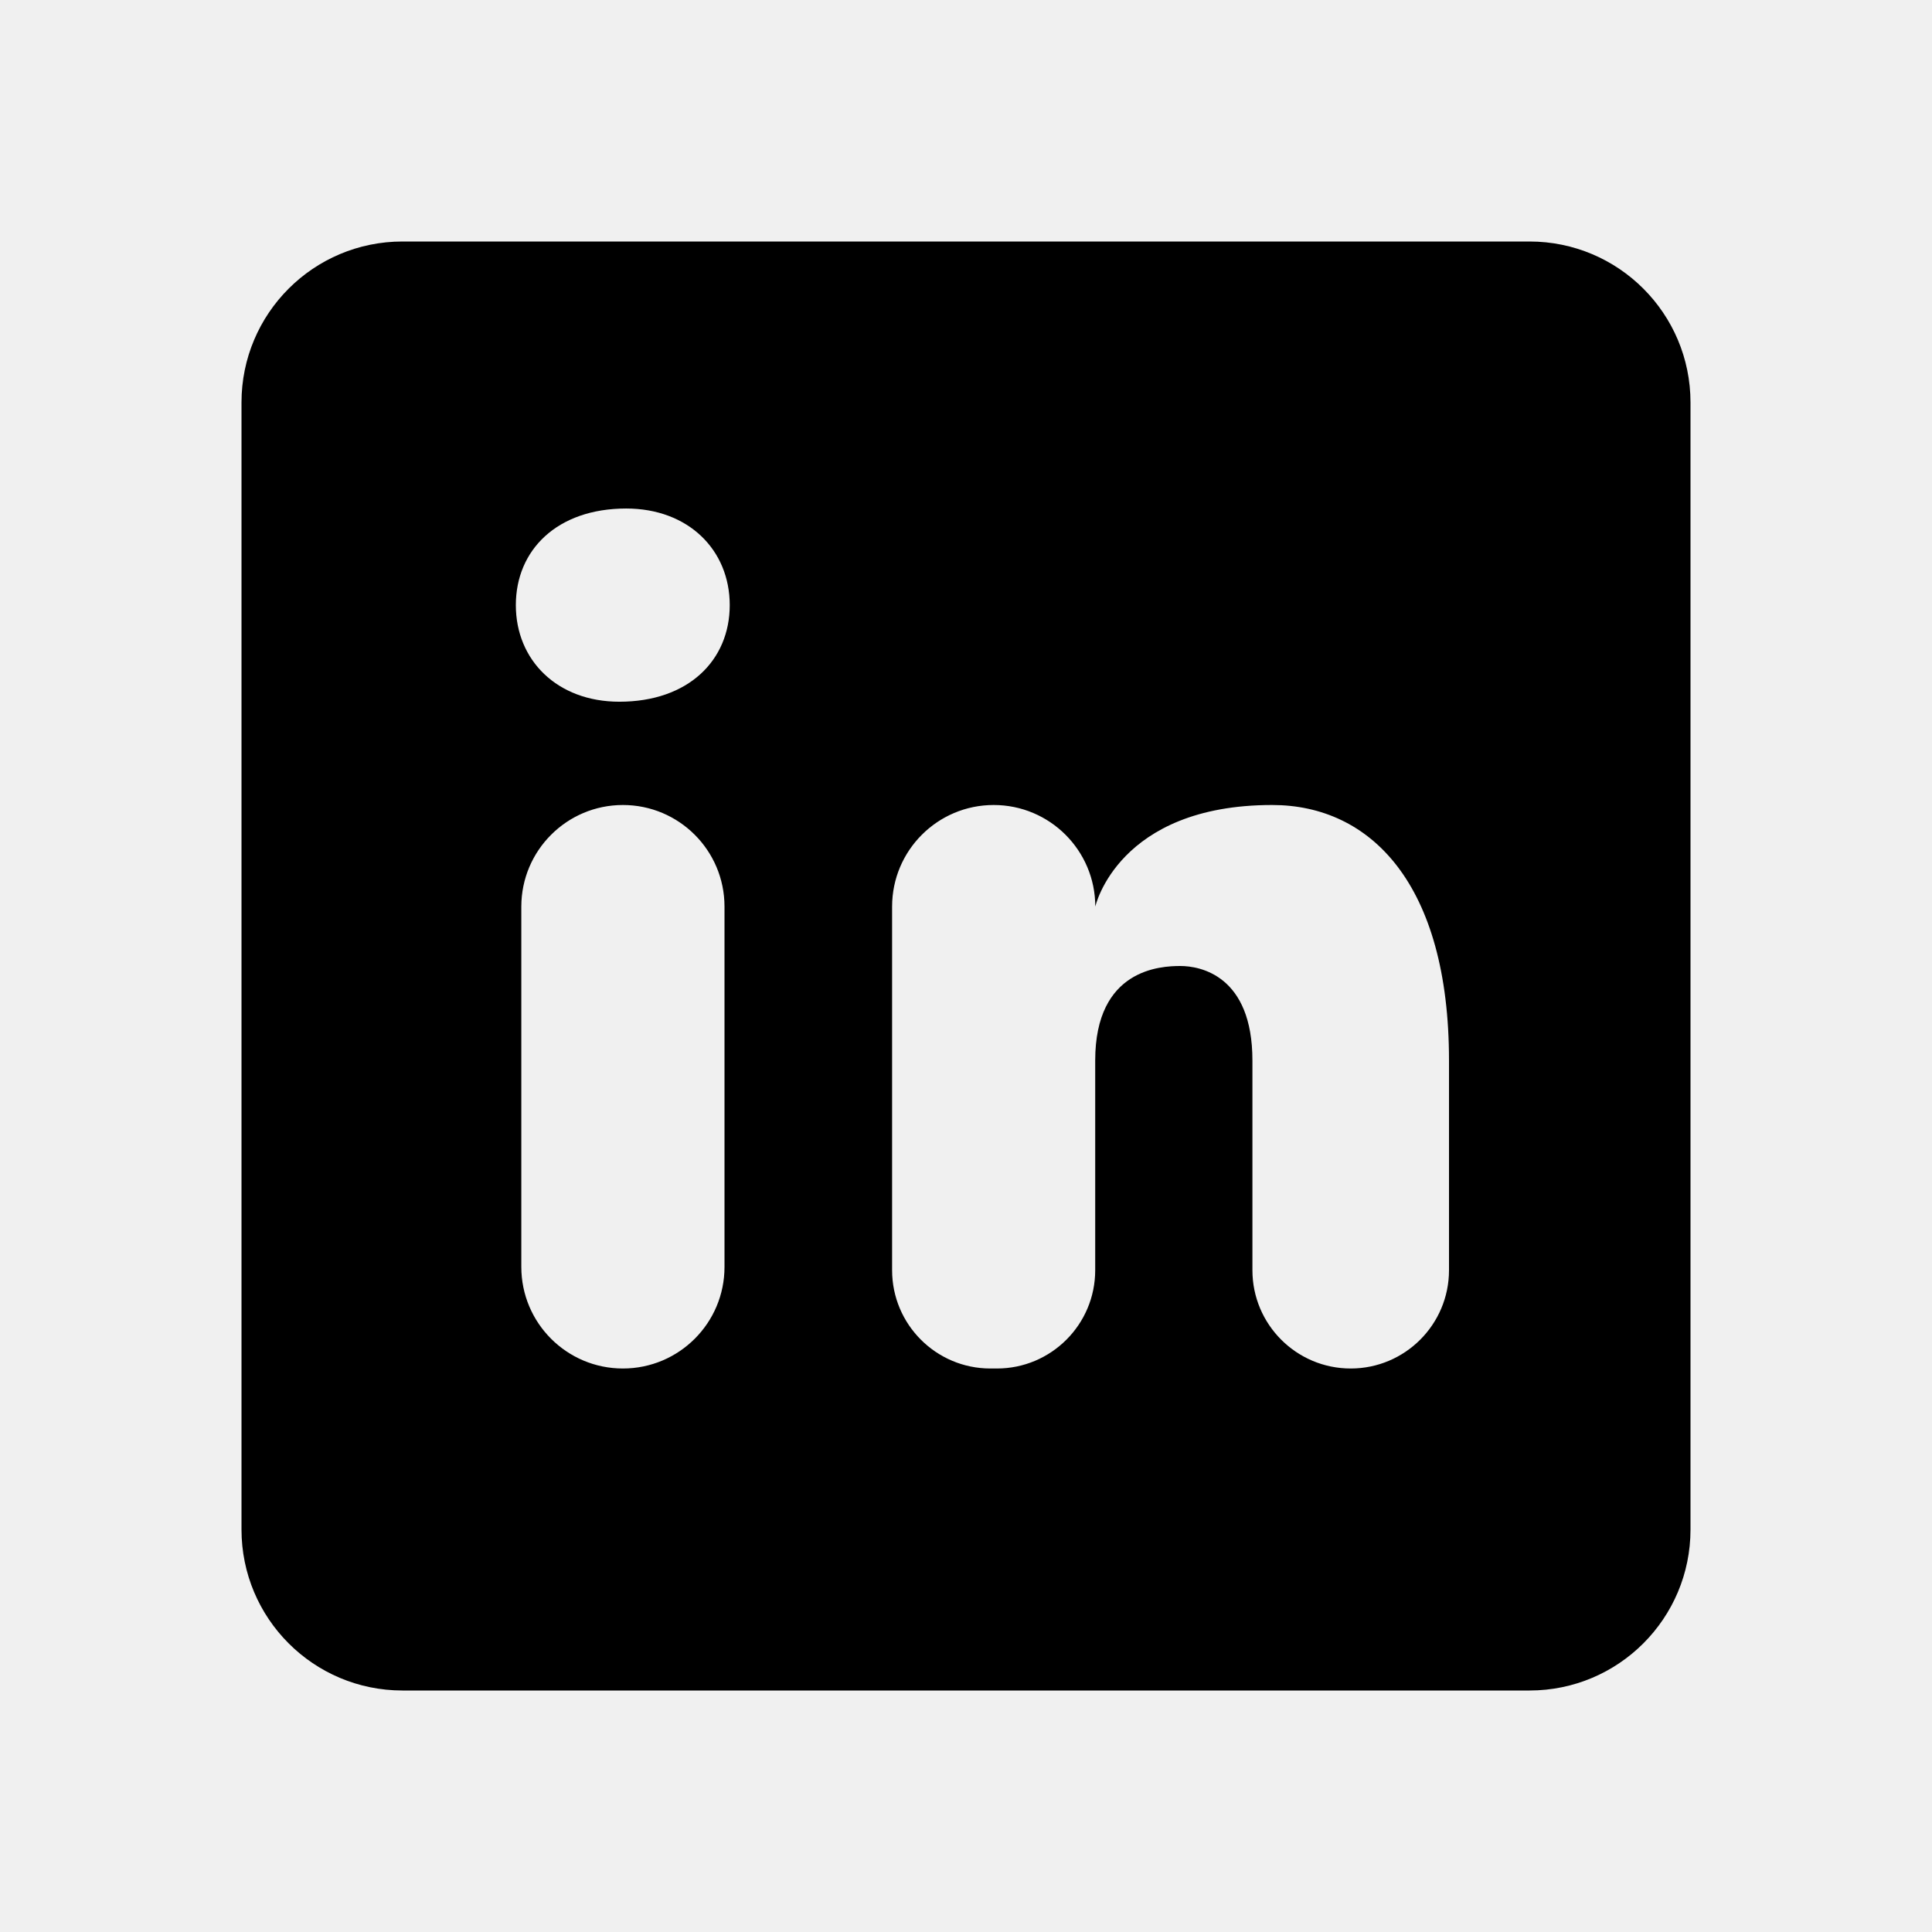
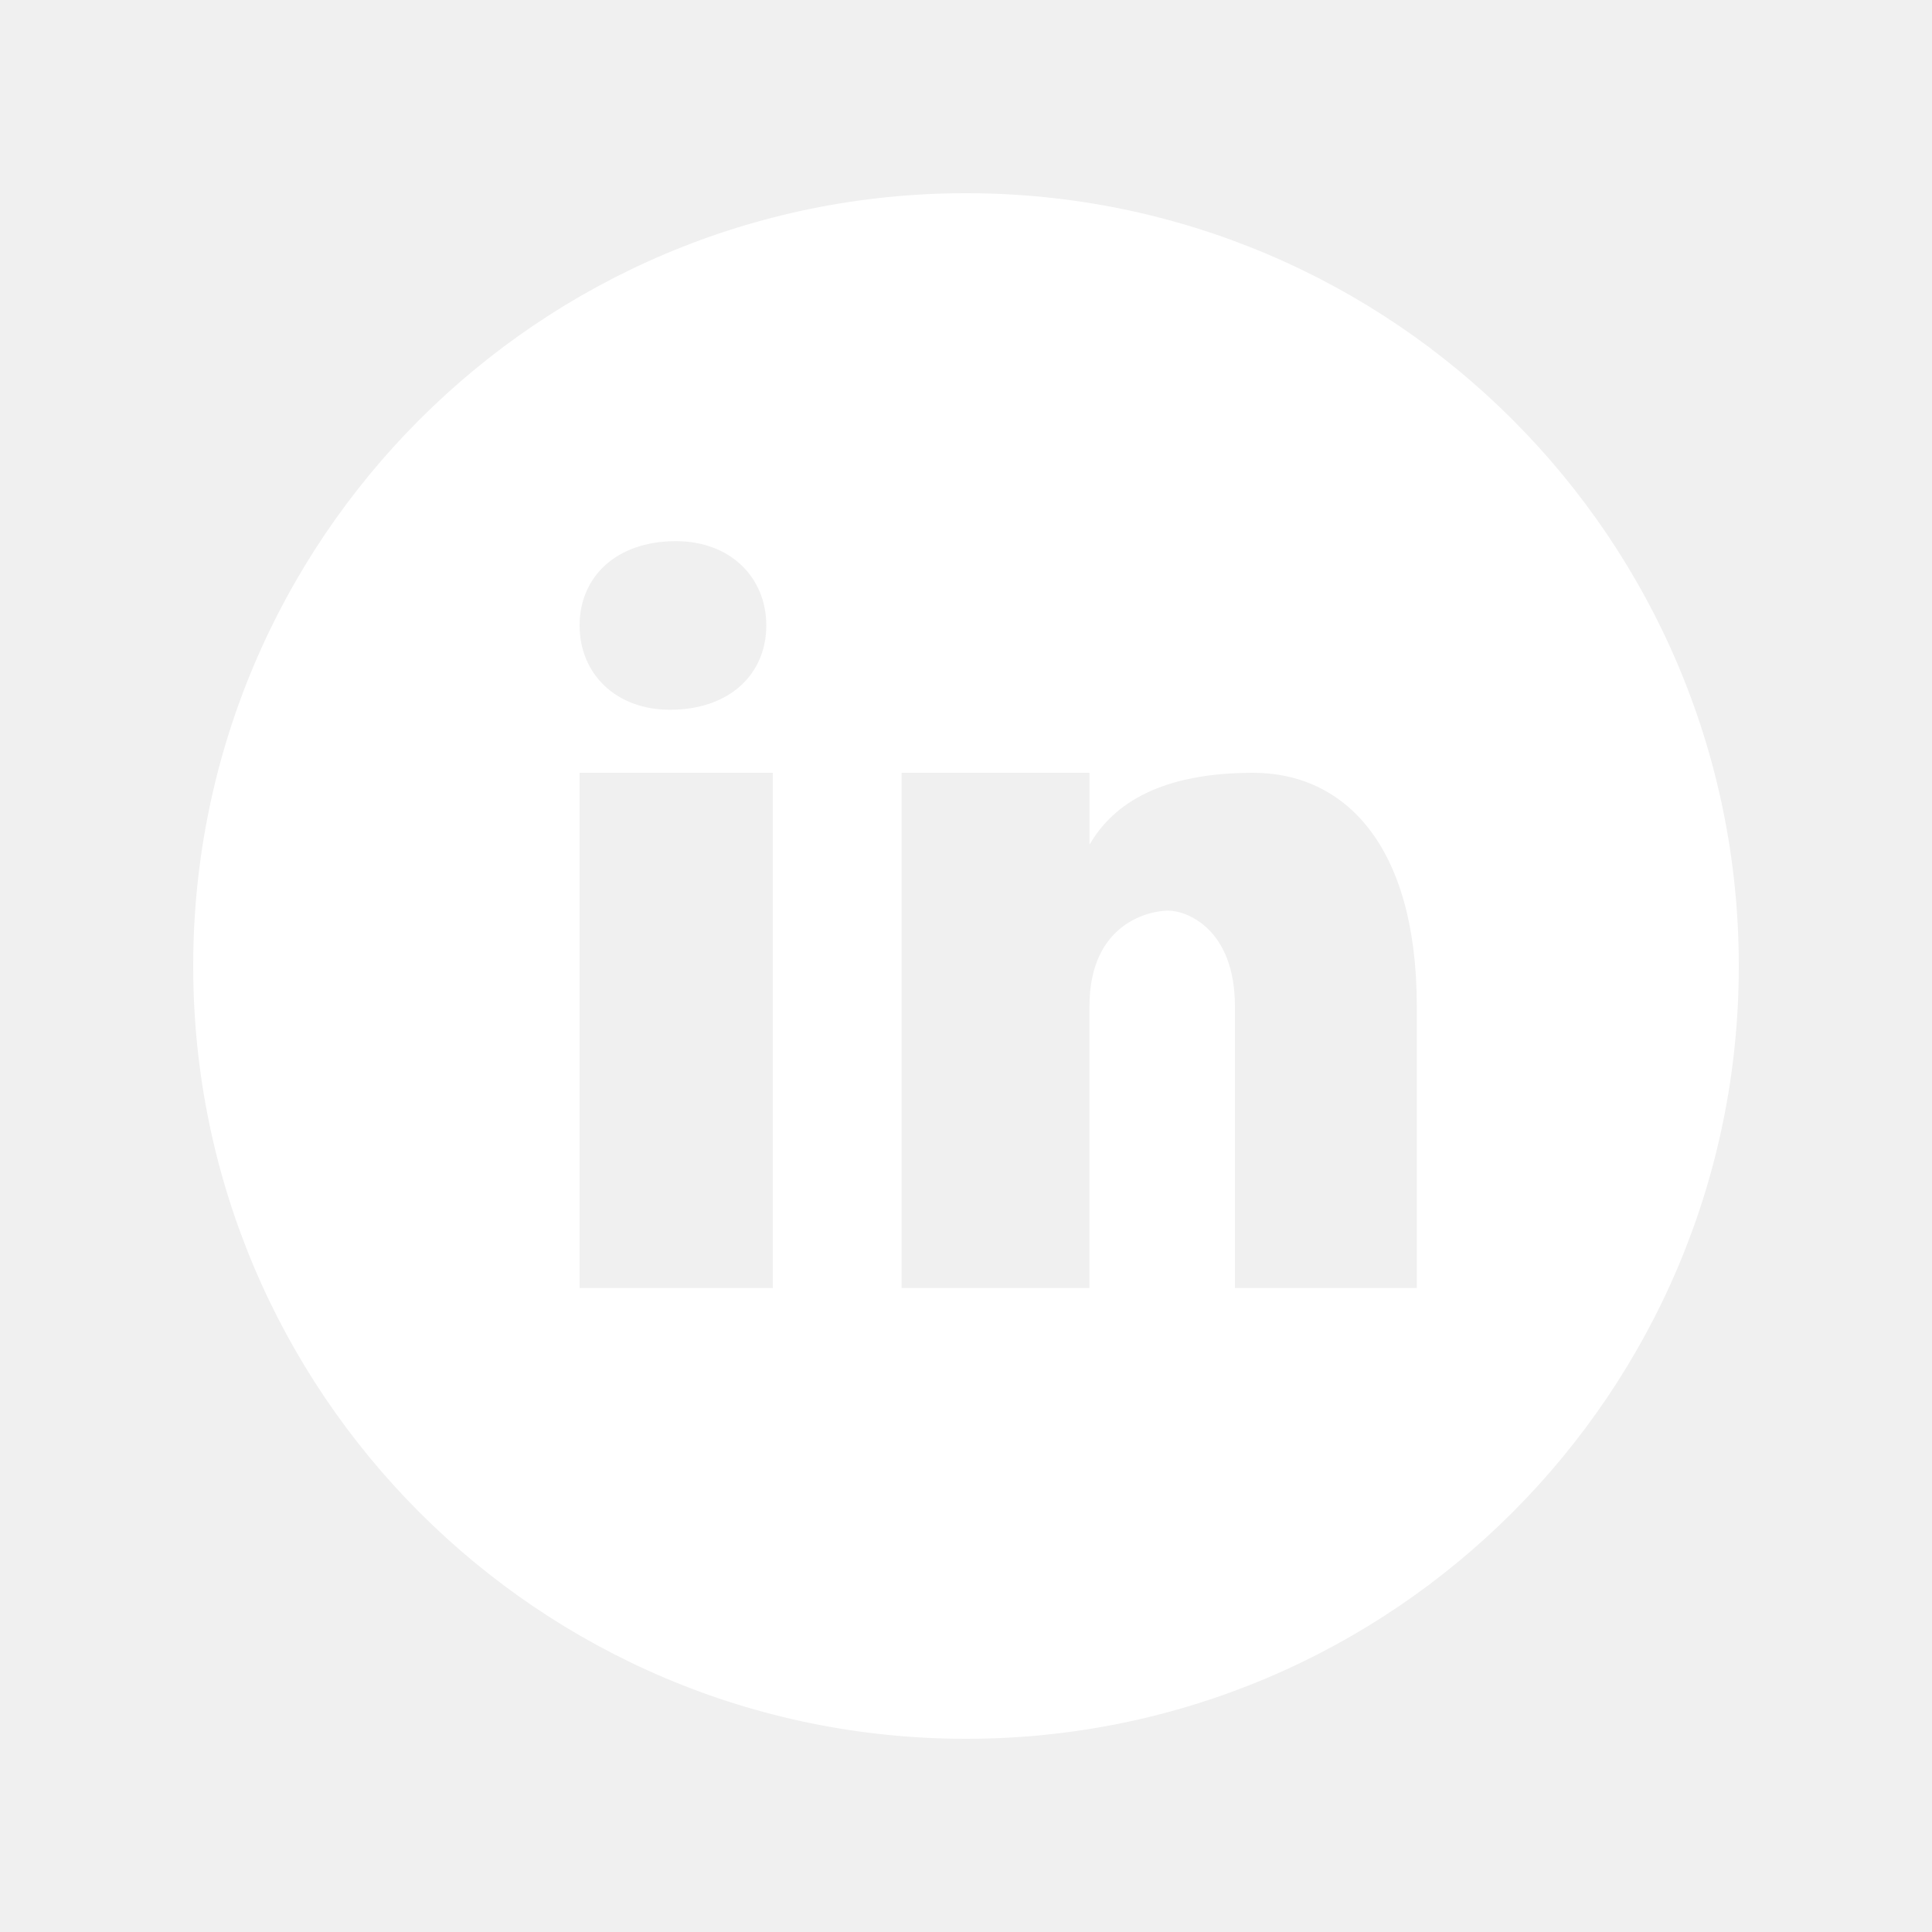
- <svg xmlns="http://www.w3.org/2000/svg" viewBox="0 0 24 24" width="24px" height="24px">
-   <path d="M19,3H5C3.895,3,3,3.895,3,5v14c0,1.105,0.895,2,2,2h14c1.105,0,2-0.895,2-2V5C21,3.895,20.105,3,19,3z M7.738,17L7.738,17 c-0.697,0-1.262-0.565-1.262-1.262v-4.477C6.477,10.565,7.042,10,7.738,10h0C8.435,10,9,10.565,9,11.262v4.477 C9,16.435,8.435,17,7.738,17z M7.694,8.717c-0.771,0-1.286-0.514-1.286-1.2s0.514-1.2,1.371-1.2c0.771,0,1.286,0.514,1.286,1.2 S8.551,8.717,7.694,8.717z M16.779,17L16.779,17c-0.674,0-1.221-0.547-1.221-1.221v-2.605c0-1.058-0.651-1.174-0.895-1.174 s-1.058,0.035-1.058,1.174v2.605c0,0.674-0.547,1.221-1.221,1.221h-0.081c-0.674,0-1.221-0.547-1.221-1.221v-4.517 c0-0.697,0.565-1.262,1.262-1.262h0c0.697,0,1.262,0.565,1.262,1.262c0,0,0.282-1.262,2.198-1.262C17.023,10,18,10.977,18,13.174 v2.605C18,16.453,17.453,17,16.779,17z" />
+ <svg xmlns="http://www.w3.org/2000/svg" viewBox="0,0,256,256" width="30px" height="30px" fill-rule="nonzero">
+   <g fill="#ffffff" fill-rule="nonzero" stroke="none" stroke-width="1" stroke-linecap="butt" stroke-linejoin="miter" stroke-miterlimit="10" stroke-dasharray="" stroke-dashoffset="0" font-family="none" font-weight="none" font-size="none" text-anchor="none" style="mix-blend-mode: normal">
+     <g transform="scale(8.53333,8.53333)">
+       <path d="M15,3c-6.627,0 -12,5.373 -12,12c0,6.627 5.373,12 12,12c6.627,0 12,-5.373 12,-12c0,-6.627 -5.373,-12 -12,-12zM10.496,8.403c0.842,0 1.403,0.561 1.403,1.309c0,0.748 -0.561,1.309 -1.496,1.309c-0.842,0.001 -1.403,-0.561 -1.403,-1.309c0,-0.748 0.561,-1.309 1.496,-1.309zM12,20h-3v-8h3zM22,20h-2.824v-4.372c0,-1.209 -0.753,-1.488 -1.035,-1.488c-0.282,0 -1.224,0.186 -1.224,1.488c0,0.186 0,4.372 0,4.372h-2.917v-8h2.918v1.116c0.376,-0.651 1.129,-1.116 2.541,-1.116c1.412,0 2.541,1.116 2.541,3.628z" />
+     </g>
+   </g>
</svg>
